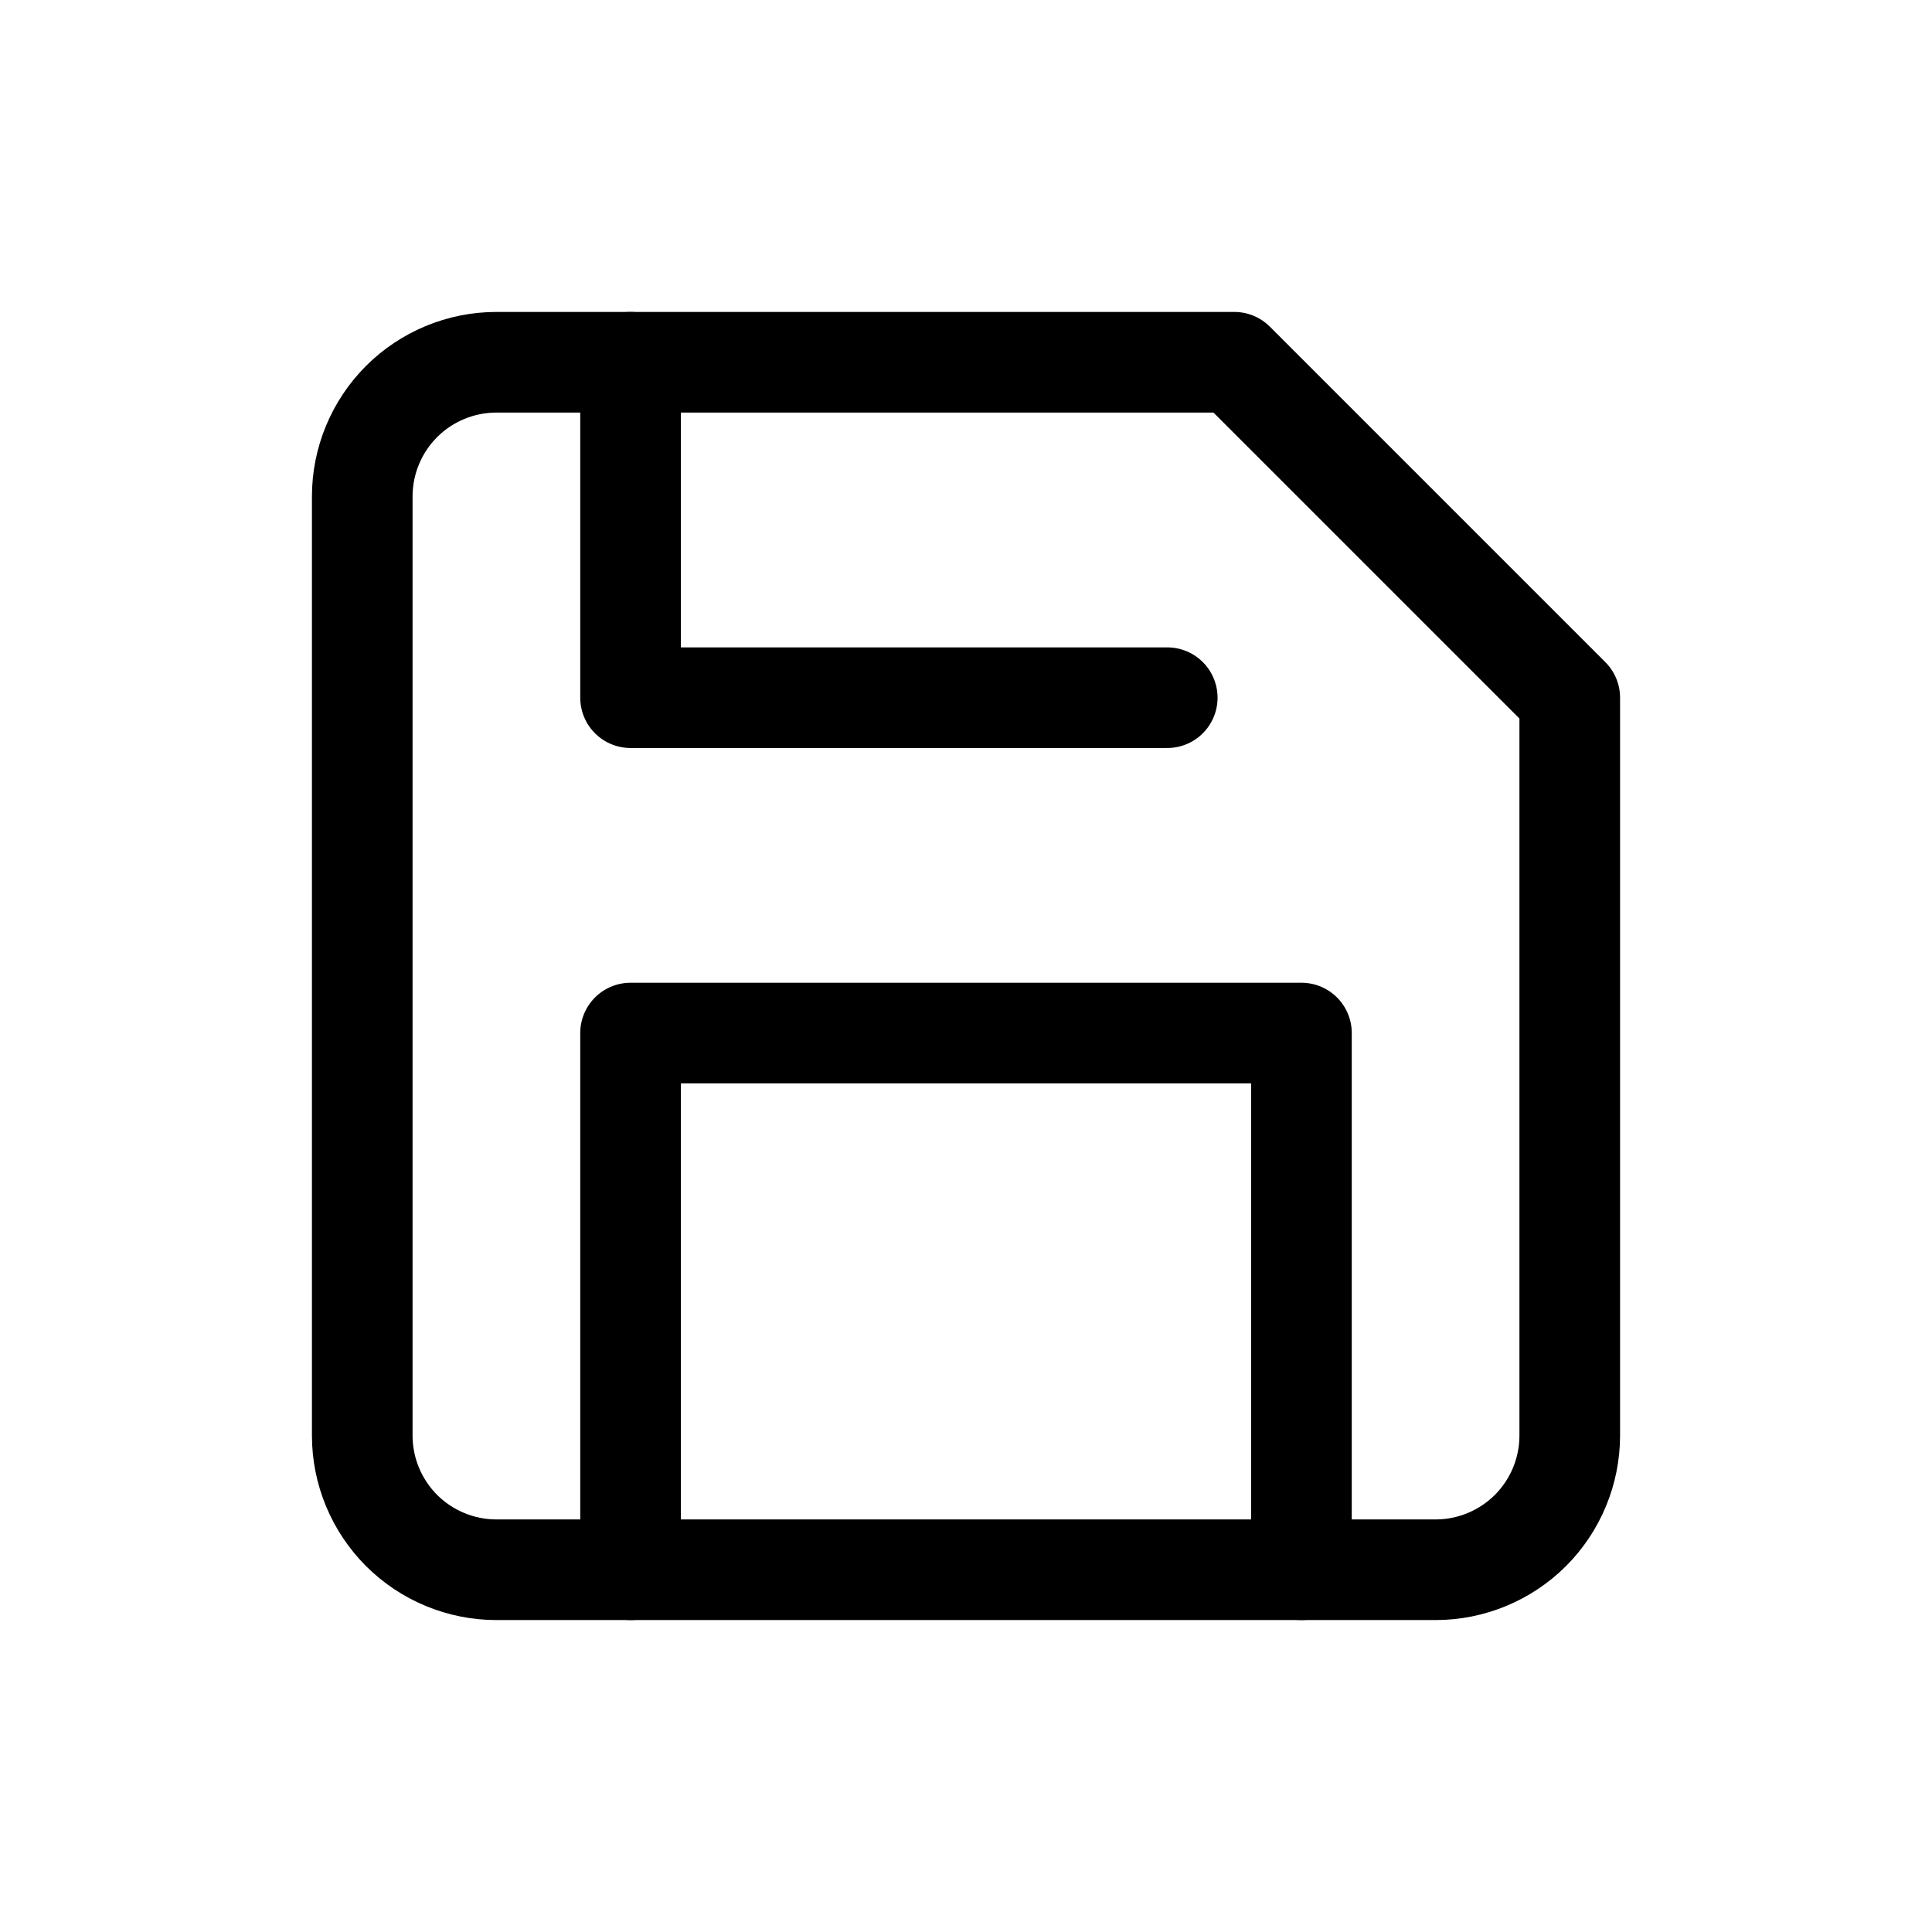
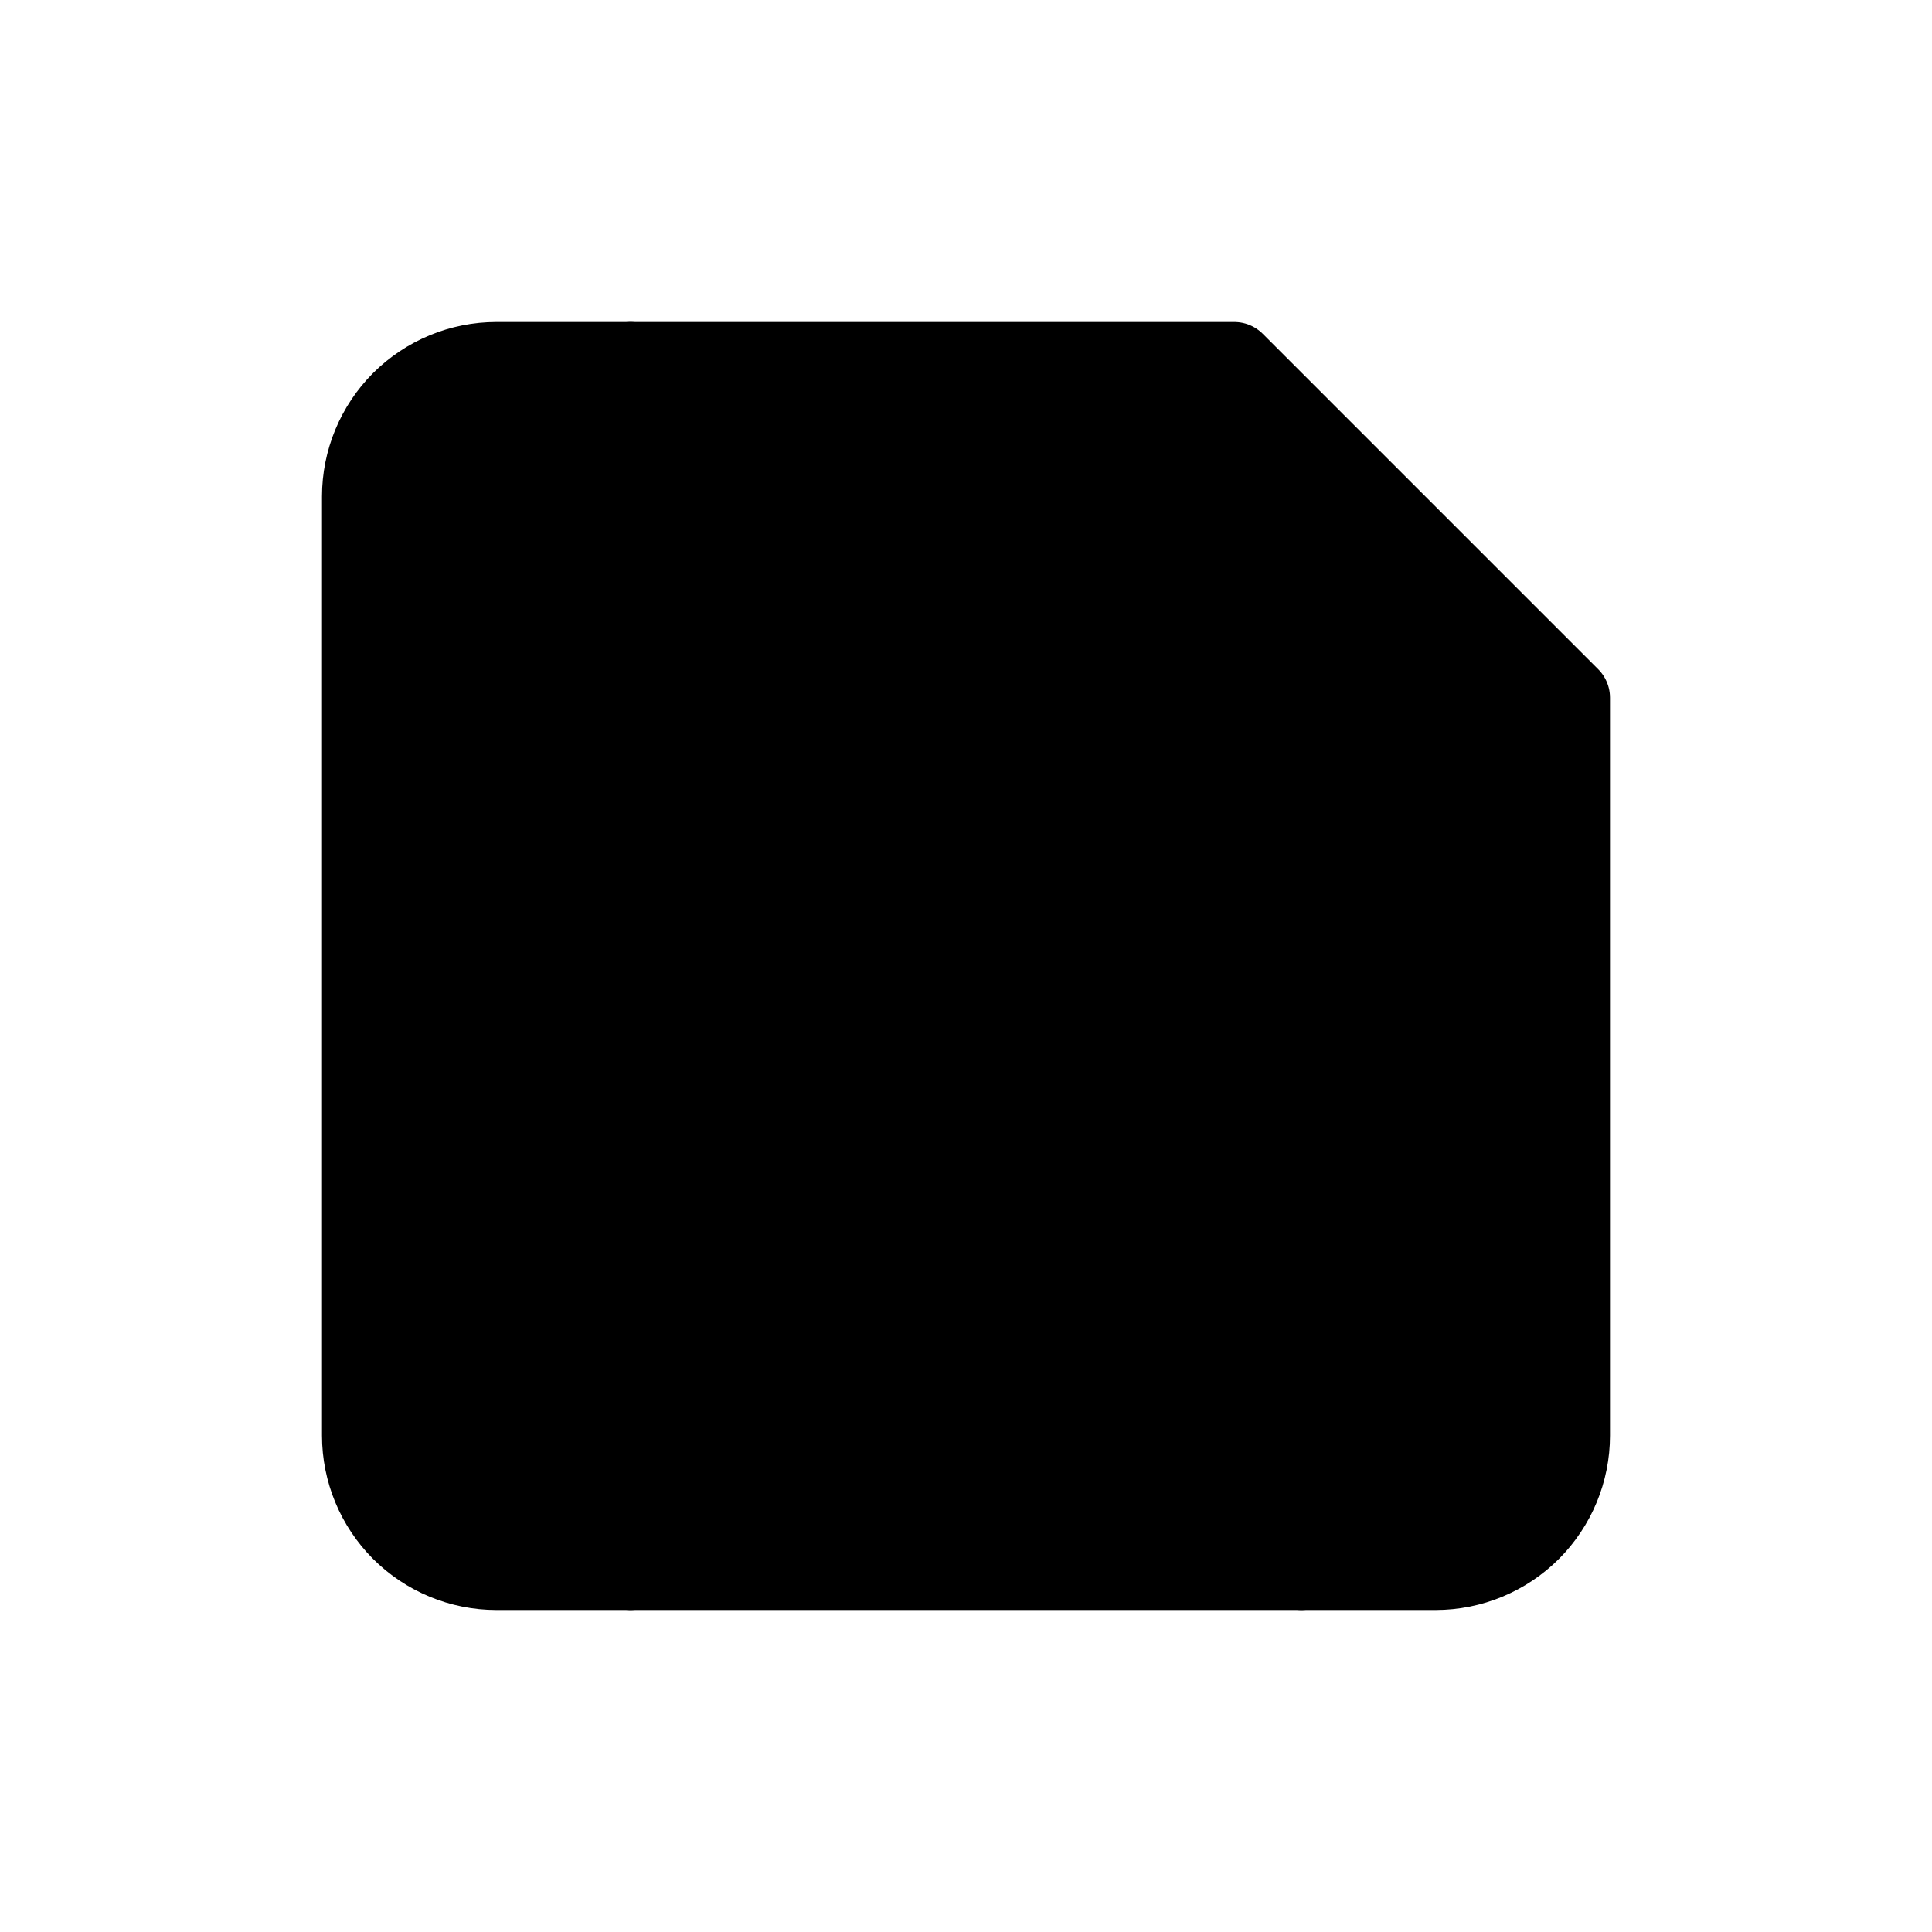
- <svg xmlns="http://www.w3.org/2000/svg" width="24" height="24" viewBox="0 0 24 24" fill="none">
-   <path d="M17.833 19.5H6.167C5.725 19.5 5.301 19.324 4.988 19.012C4.676 18.699 4.5 18.275 4.5 17.833V6.167C4.5 5.725 4.676 5.301 4.988 4.988C5.301 4.676 5.725 4.5 6.167 4.5H15.333L19.5 8.667V17.833C19.5 18.275 19.324 18.699 19.012 19.012C18.699 19.324 18.275 19.5 17.833 19.5Z" stroke="black" stroke-width="1.25" stroke-linecap="round" stroke-linejoin="round" />
-   <path d="M16.167 19.5V12.833H7.833V19.5" stroke="black" stroke-width="1.25" stroke-linecap="round" stroke-linejoin="round" />
-   <path d="M7.833 4.5V8.667H14.5" stroke="black" stroke-width="1.25" stroke-linecap="round" stroke-linejoin="round" />
+ <svg xmlns="http://www.w3.org/2000/svg" viewBox="0 0 24 24">
+   <path fill="currentColor" stroke="currentColor" stroke-linecap="round" stroke-linejoin="round" d="M17.833 19.5H6.167C5.725 19.5 5.301 19.324 4.988 19.012C4.676 18.699 4.5 18.275 4.5 17.833V6.167C4.5 5.725 4.676 5.301 4.988 4.988C5.301 4.676 5.725 4.5 6.167 4.5H15.333L19.5 8.667V17.833C19.5 18.275 19.324 18.699 19.012 19.012C18.699 19.324 18.275 19.5 17.833 19.5Z" />
+   <path fill="currentColor" stroke="currentColor" stroke-linecap="round" stroke-linejoin="round" d="M16.167 19.5V12.833H7.833V19.5" />
+   <path fill="currentColor" stroke="currentColor" stroke-linecap="round" stroke-linejoin="round" d="M7.833 4.5V8.667H14.5" />
</svg>
